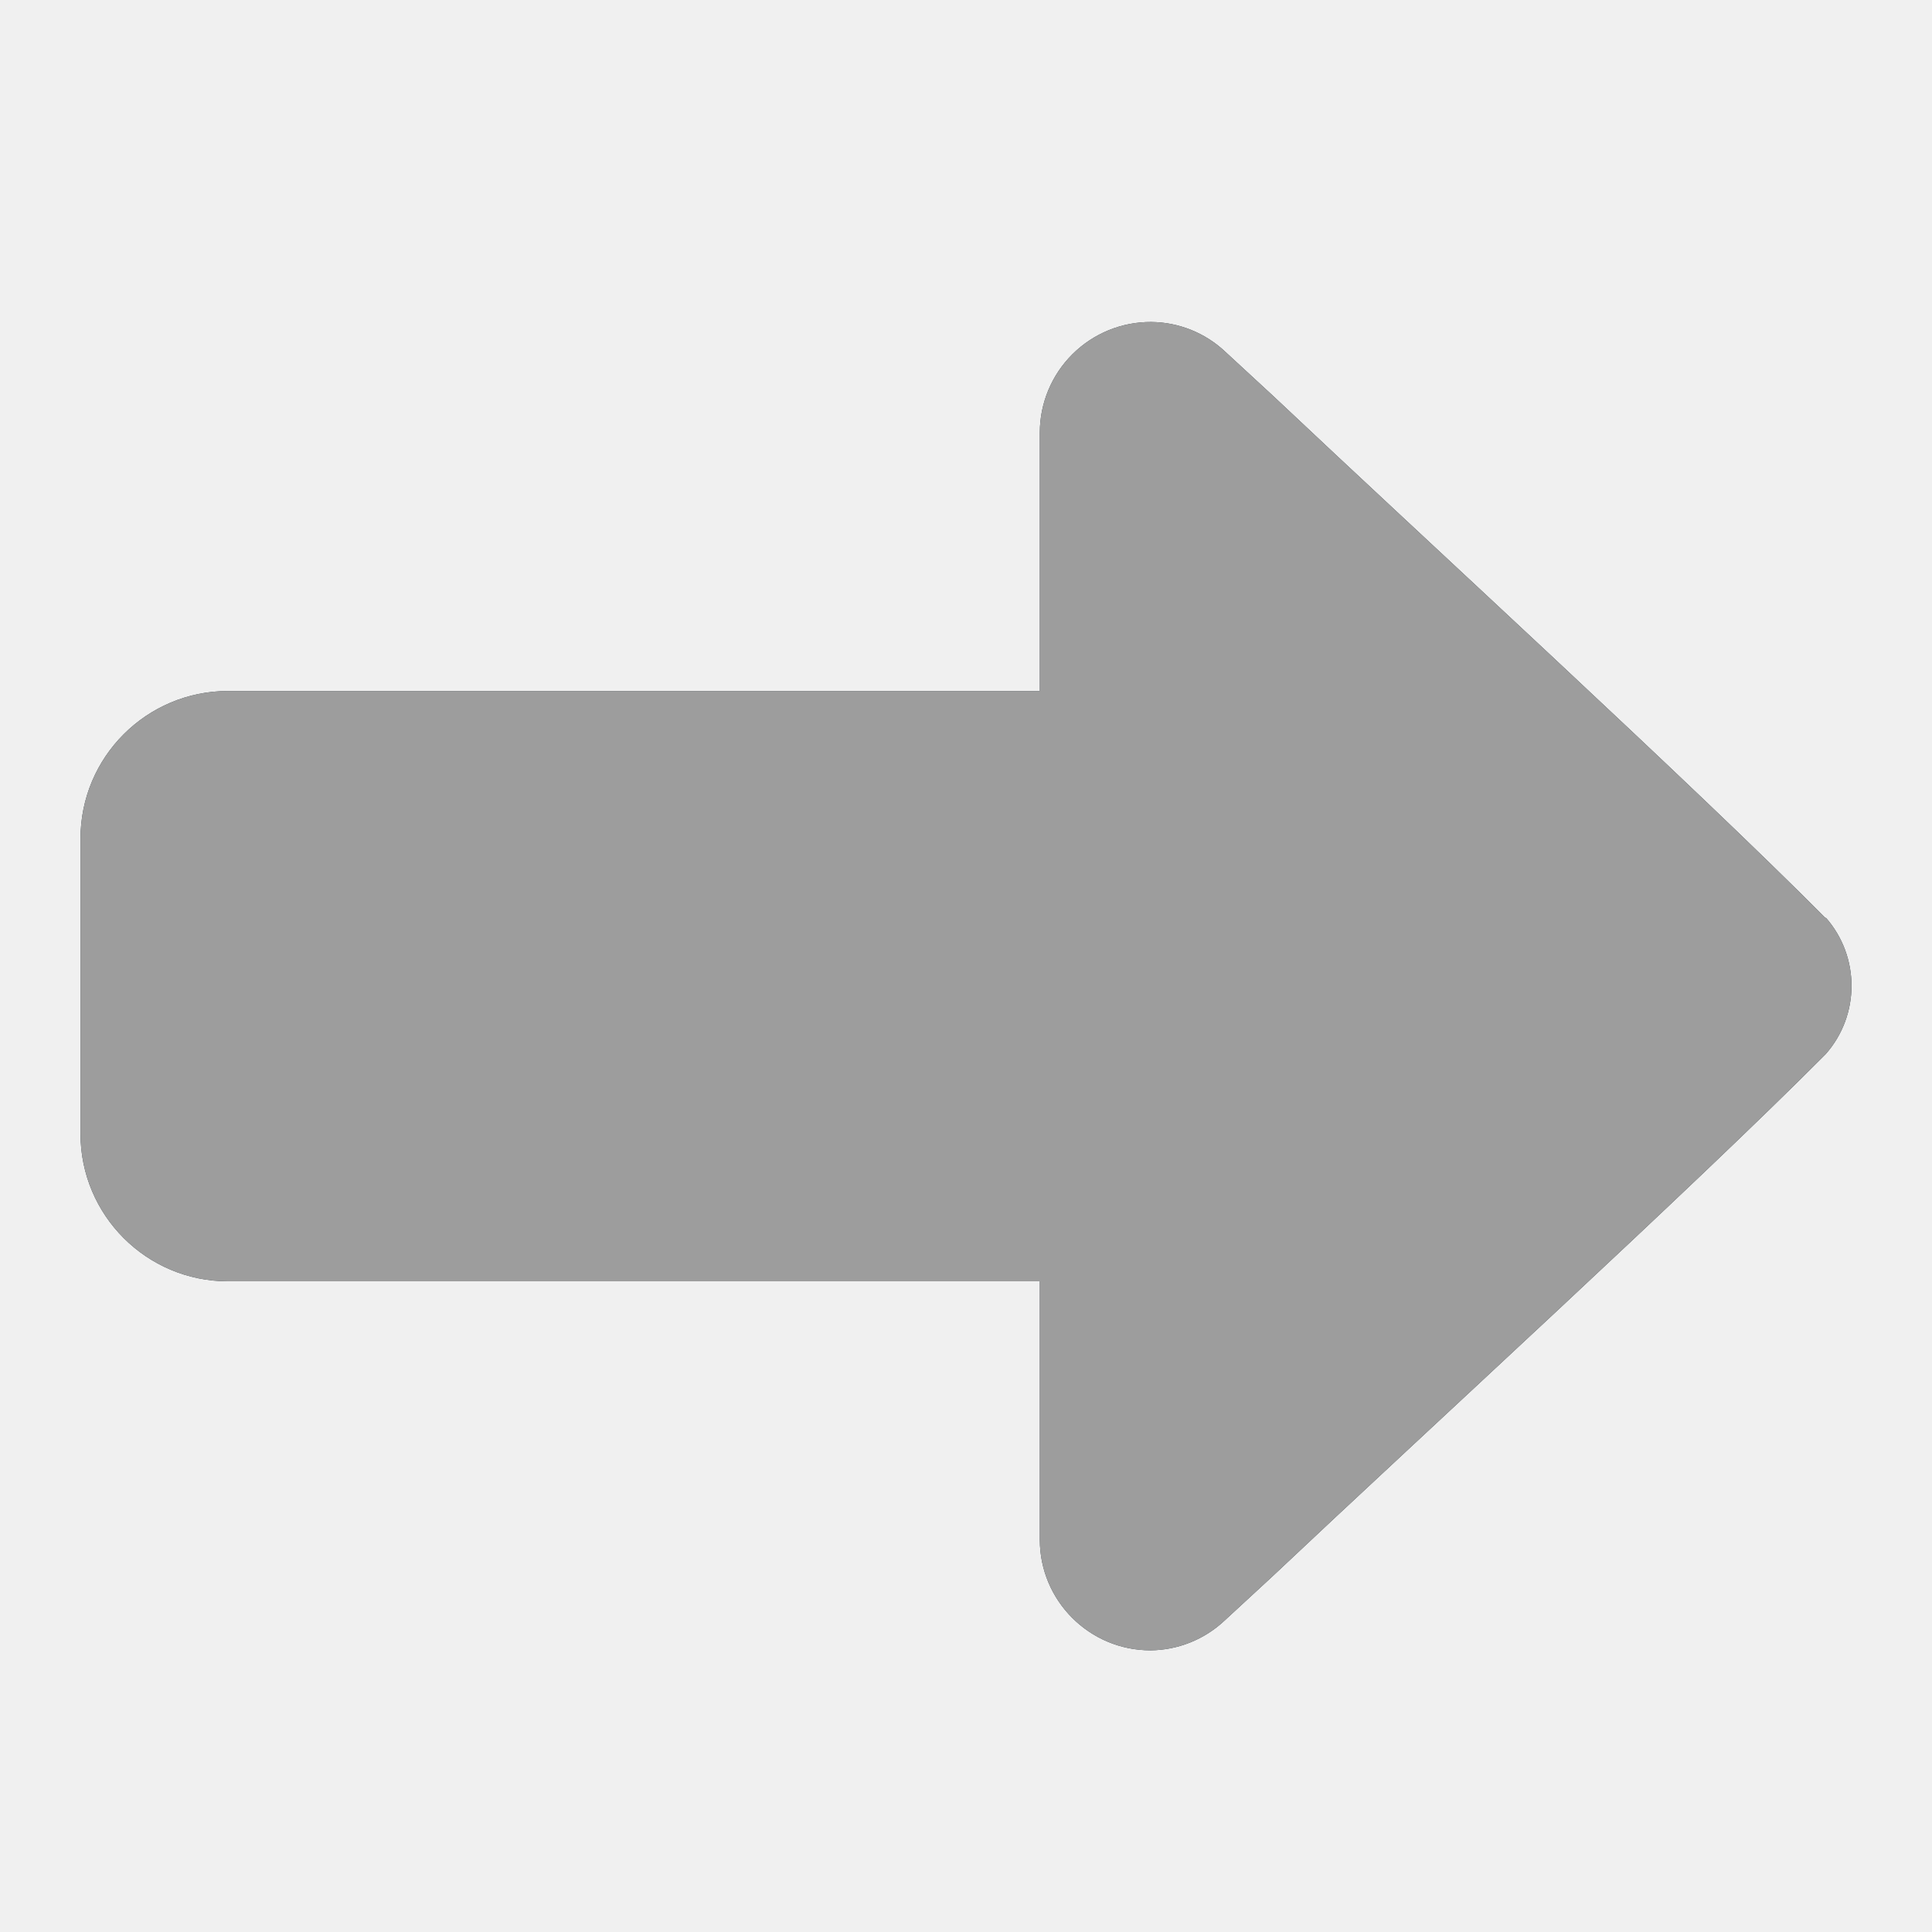
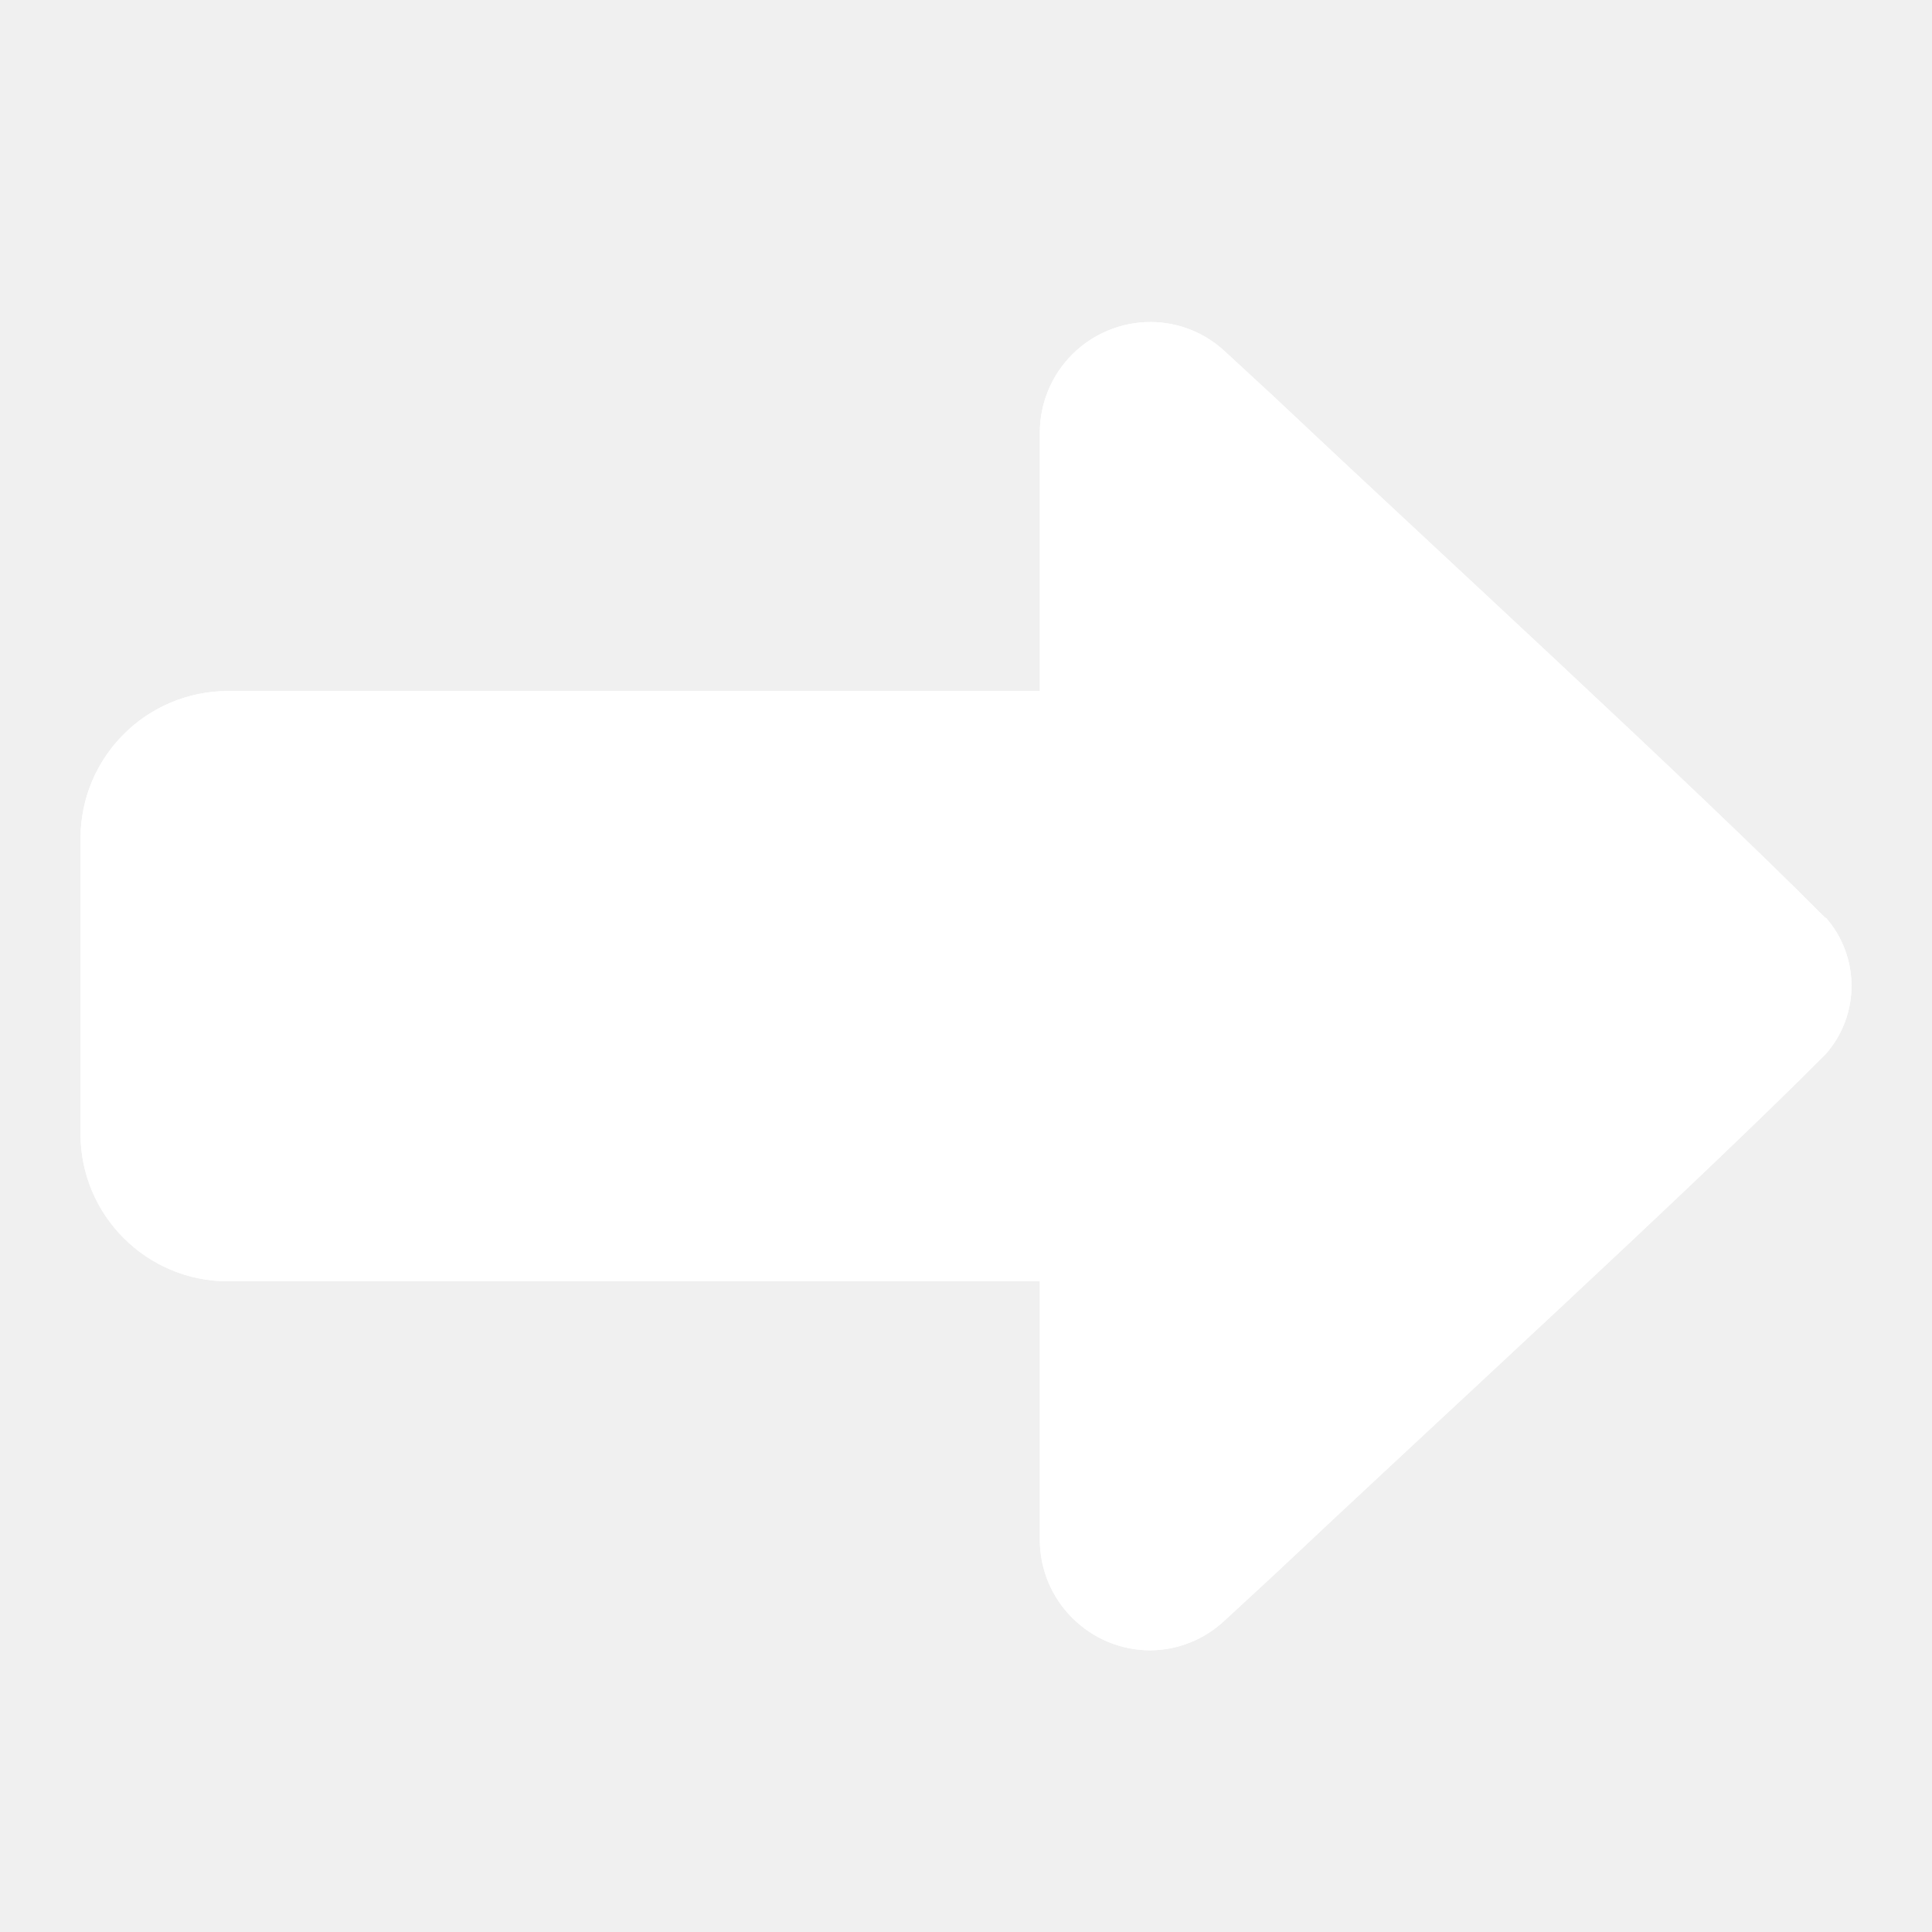
<svg xmlns="http://www.w3.org/2000/svg" xmlns:xlink="http://www.w3.org/1999/xlink" width="24" height="24" viewBox="0 0 24 24">
  <defs>
    <path id="a" d="M22.68 11.407c-1.668-1.678-4.923-4.657-6.866-6.49l-.596-.55A1.357 1.357 0 0 0 14.301 4a1.375 1.375 0 0 0-1.384 1.375v3.209H2.833C1.821 8.584 1 9.404 1 10.417v3.667c0 1.012.82 1.833 1.833 1.833h10.084v3.209c0 .759.616 1.375 1.375 1.375.34-.003.668-.134.917-.367l.596-.55c1.943-1.833 5.207-4.813 6.875-6.49a1.283 1.283 0 0 0 0-1.696v.009z" />
  </defs>
  <g fill="none" fill-rule="evenodd">
    <mask id="b" fill="#fff">
      <use xlink:href="#a" />
    </mask>
-     <use fill="#303C42" fill-rule="nonzero" xlink:href="#a" />
-     <g fill="#9D9D9D" mask="url(#b)">
+     <use fill="#ffffff" fill-rule="nonzero" xlink:href="#a" />
+     <g fill="#ffffff" mask="url(#b)">
      <path d="M0 0h24v24H0z" />
    </g>
    <g stroke="#95BDEF" stroke-width="2" transform="translate(-264 -379)">
      <rect width="534" height="452" x="1" y="58" rx="20" />
    </g>
  </g>
</svg>
